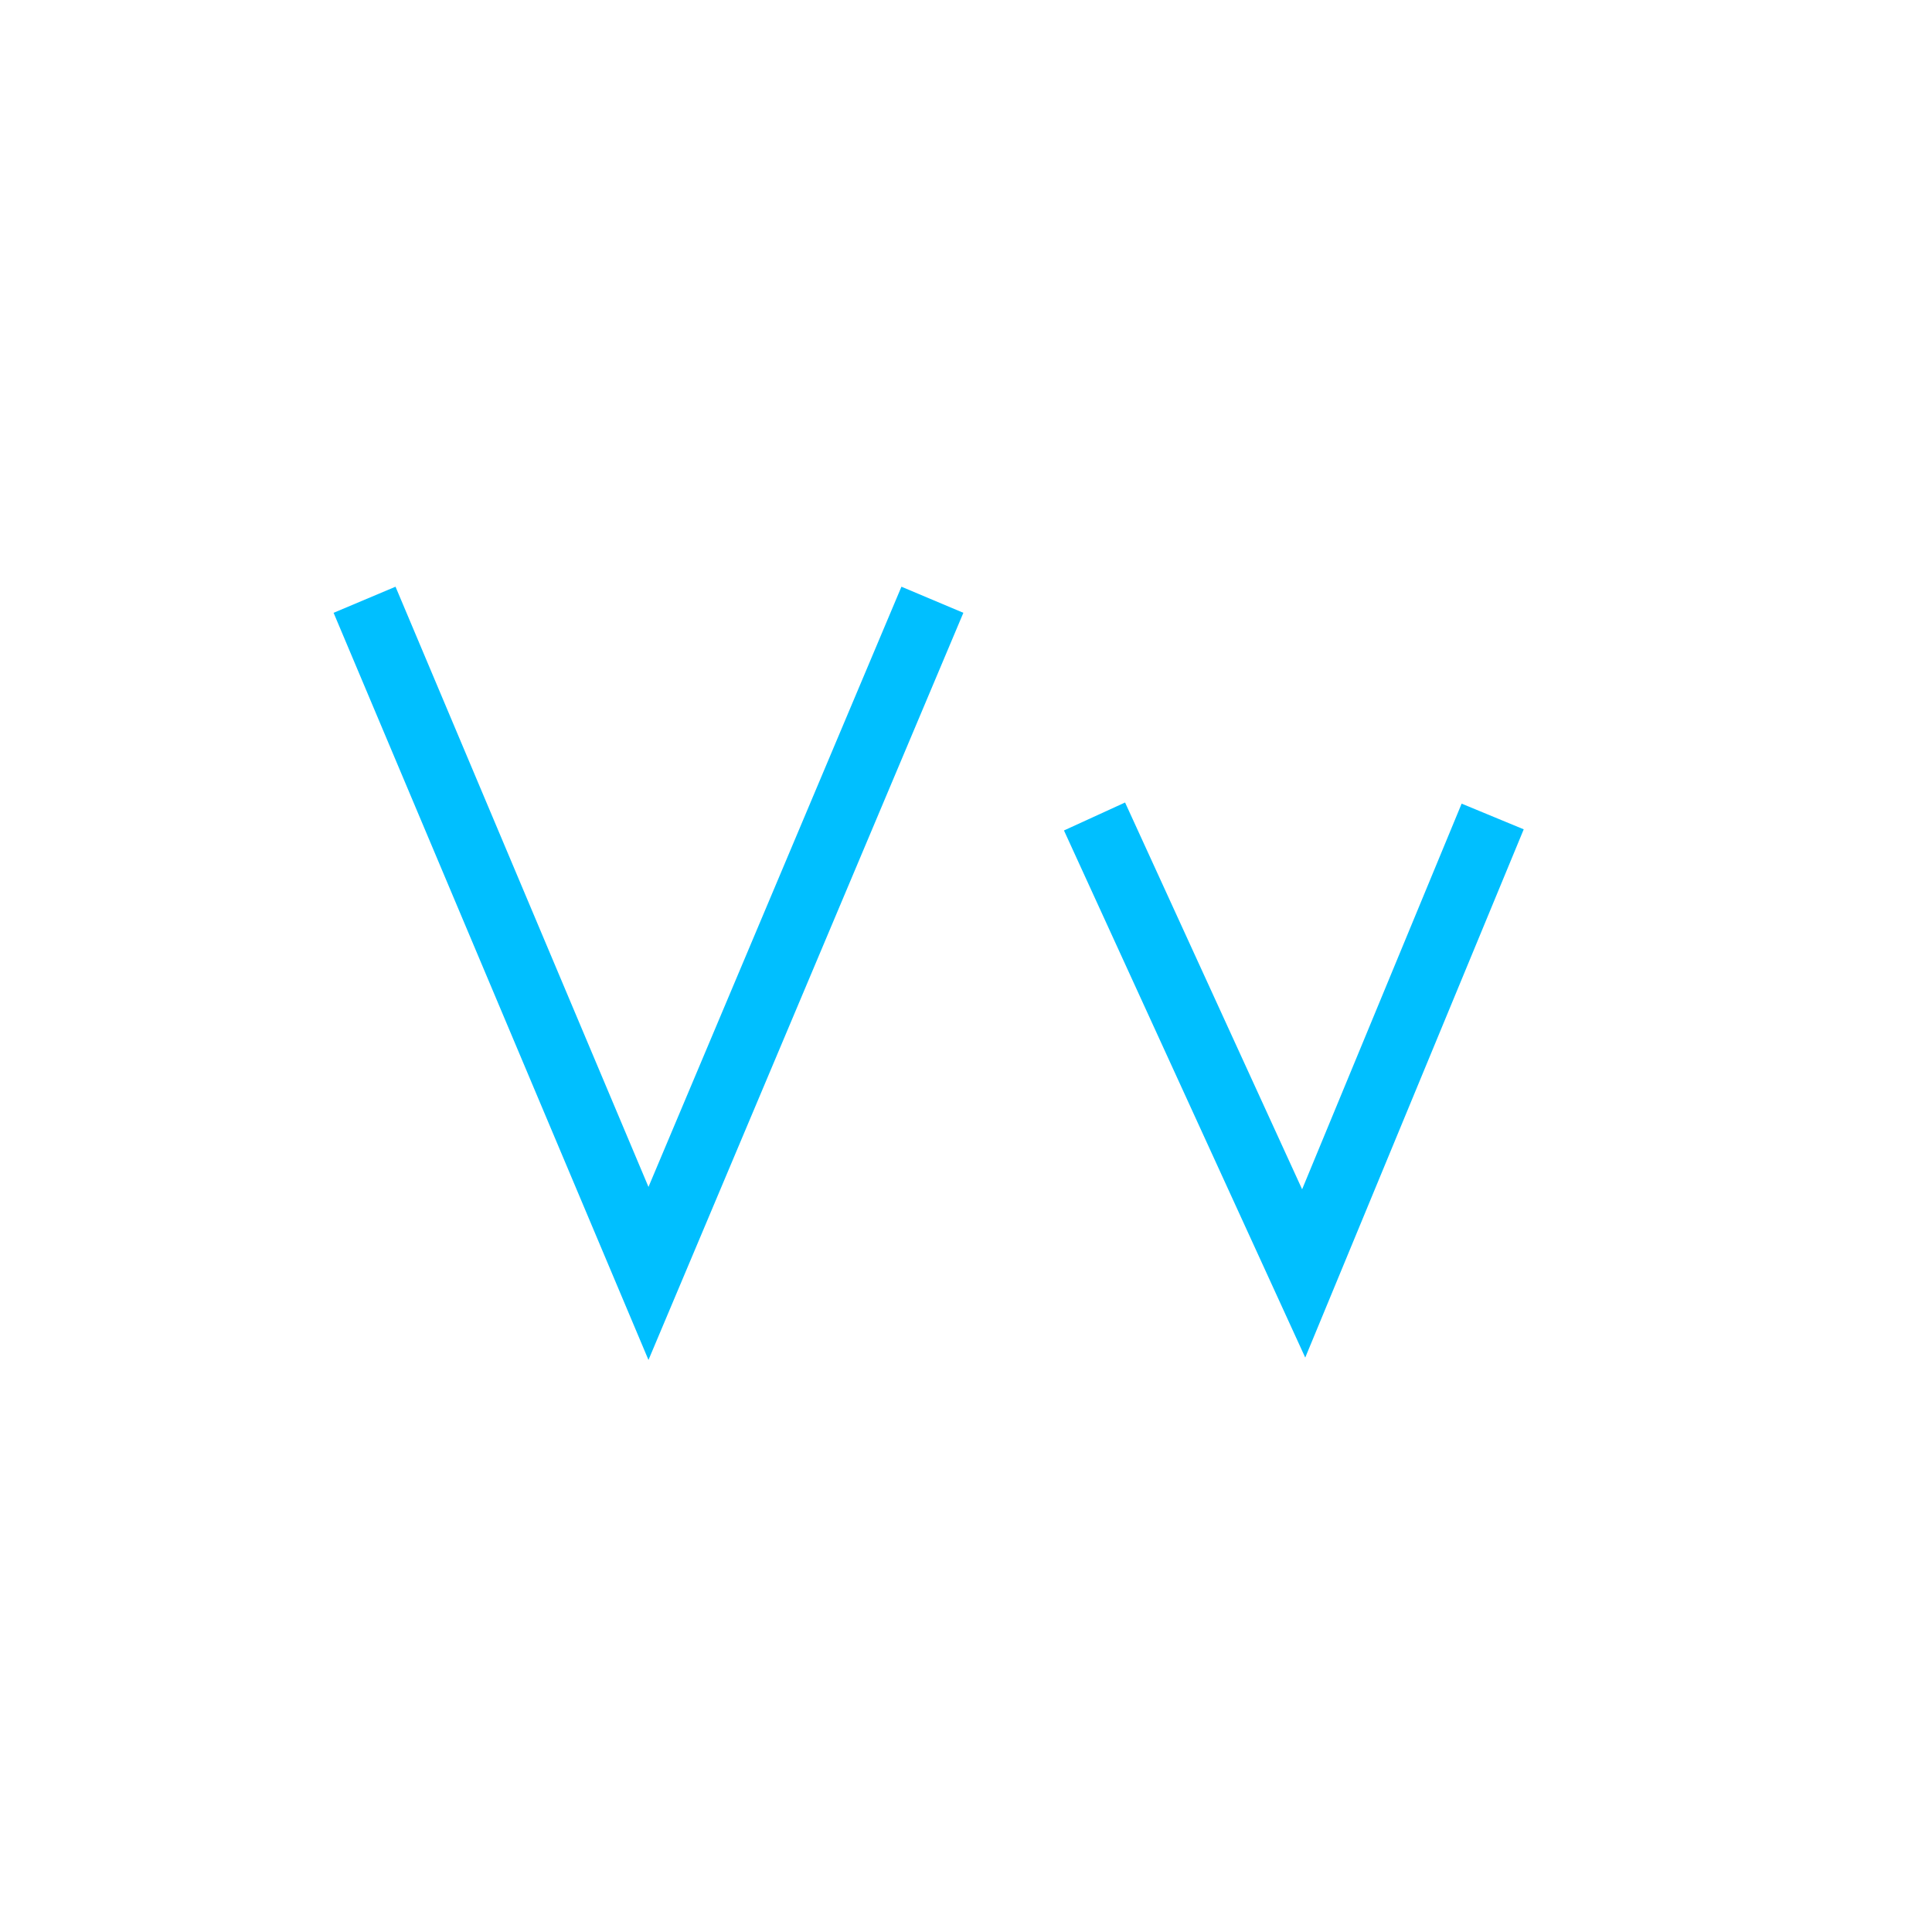
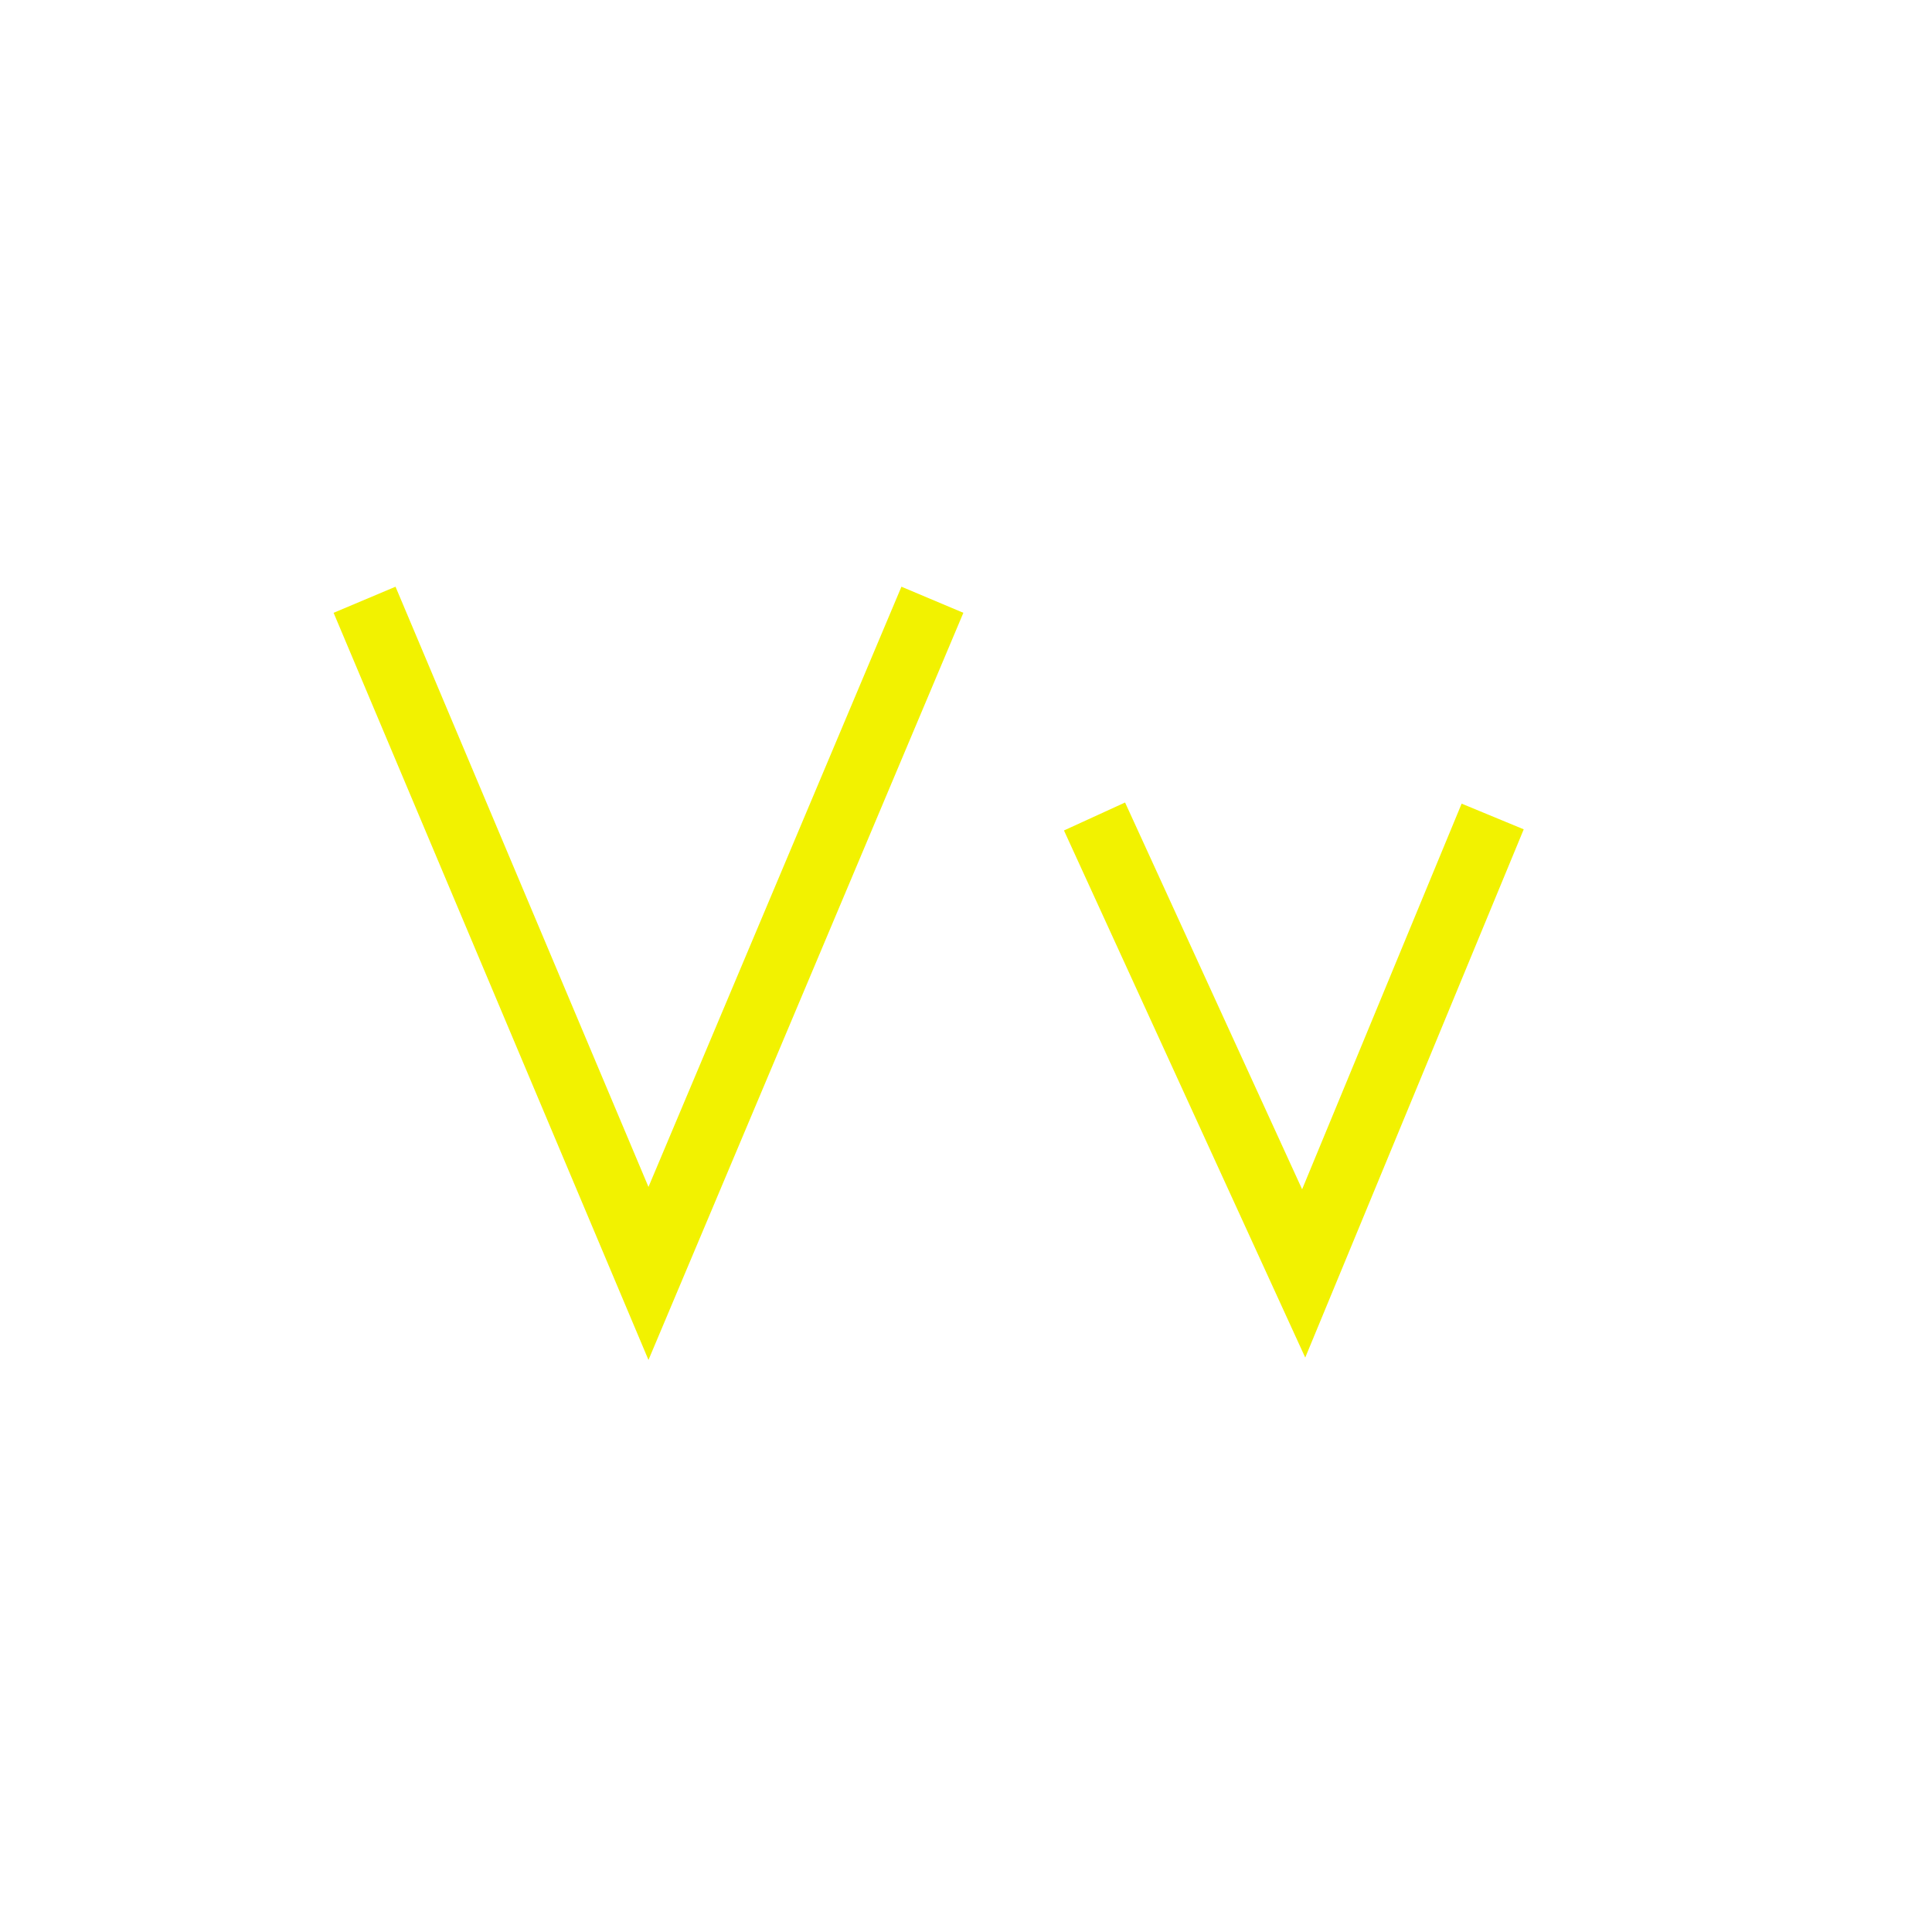
<svg xmlns="http://www.w3.org/2000/svg" version="1.1" x="0px" y="0px" viewBox="0 0 230 230" style="enable-background:new 0 0 230 230;" xml:space="preserve">
  <style type="text/css">
- 	.st0{fill:none;stroke:#00BFFF;stroke-width:8;stroke-miterlimit:10;}
+ 	.st0{fill:none;stroke:#f2f200;stroke-width:8;stroke-miterlimit:10;}
</style>
  <g id="CapV">
    <polyline id="CapV1" class="st0" points="43.4,71.4 77.2,151.6 111,71.4  " />
  </g>
  <g id="LowV">
    <polyline id="LowV1" class="st0" points="130.3,97.2 155.2,151.6 177.7,97.2  " />
  </g>
</svg>
